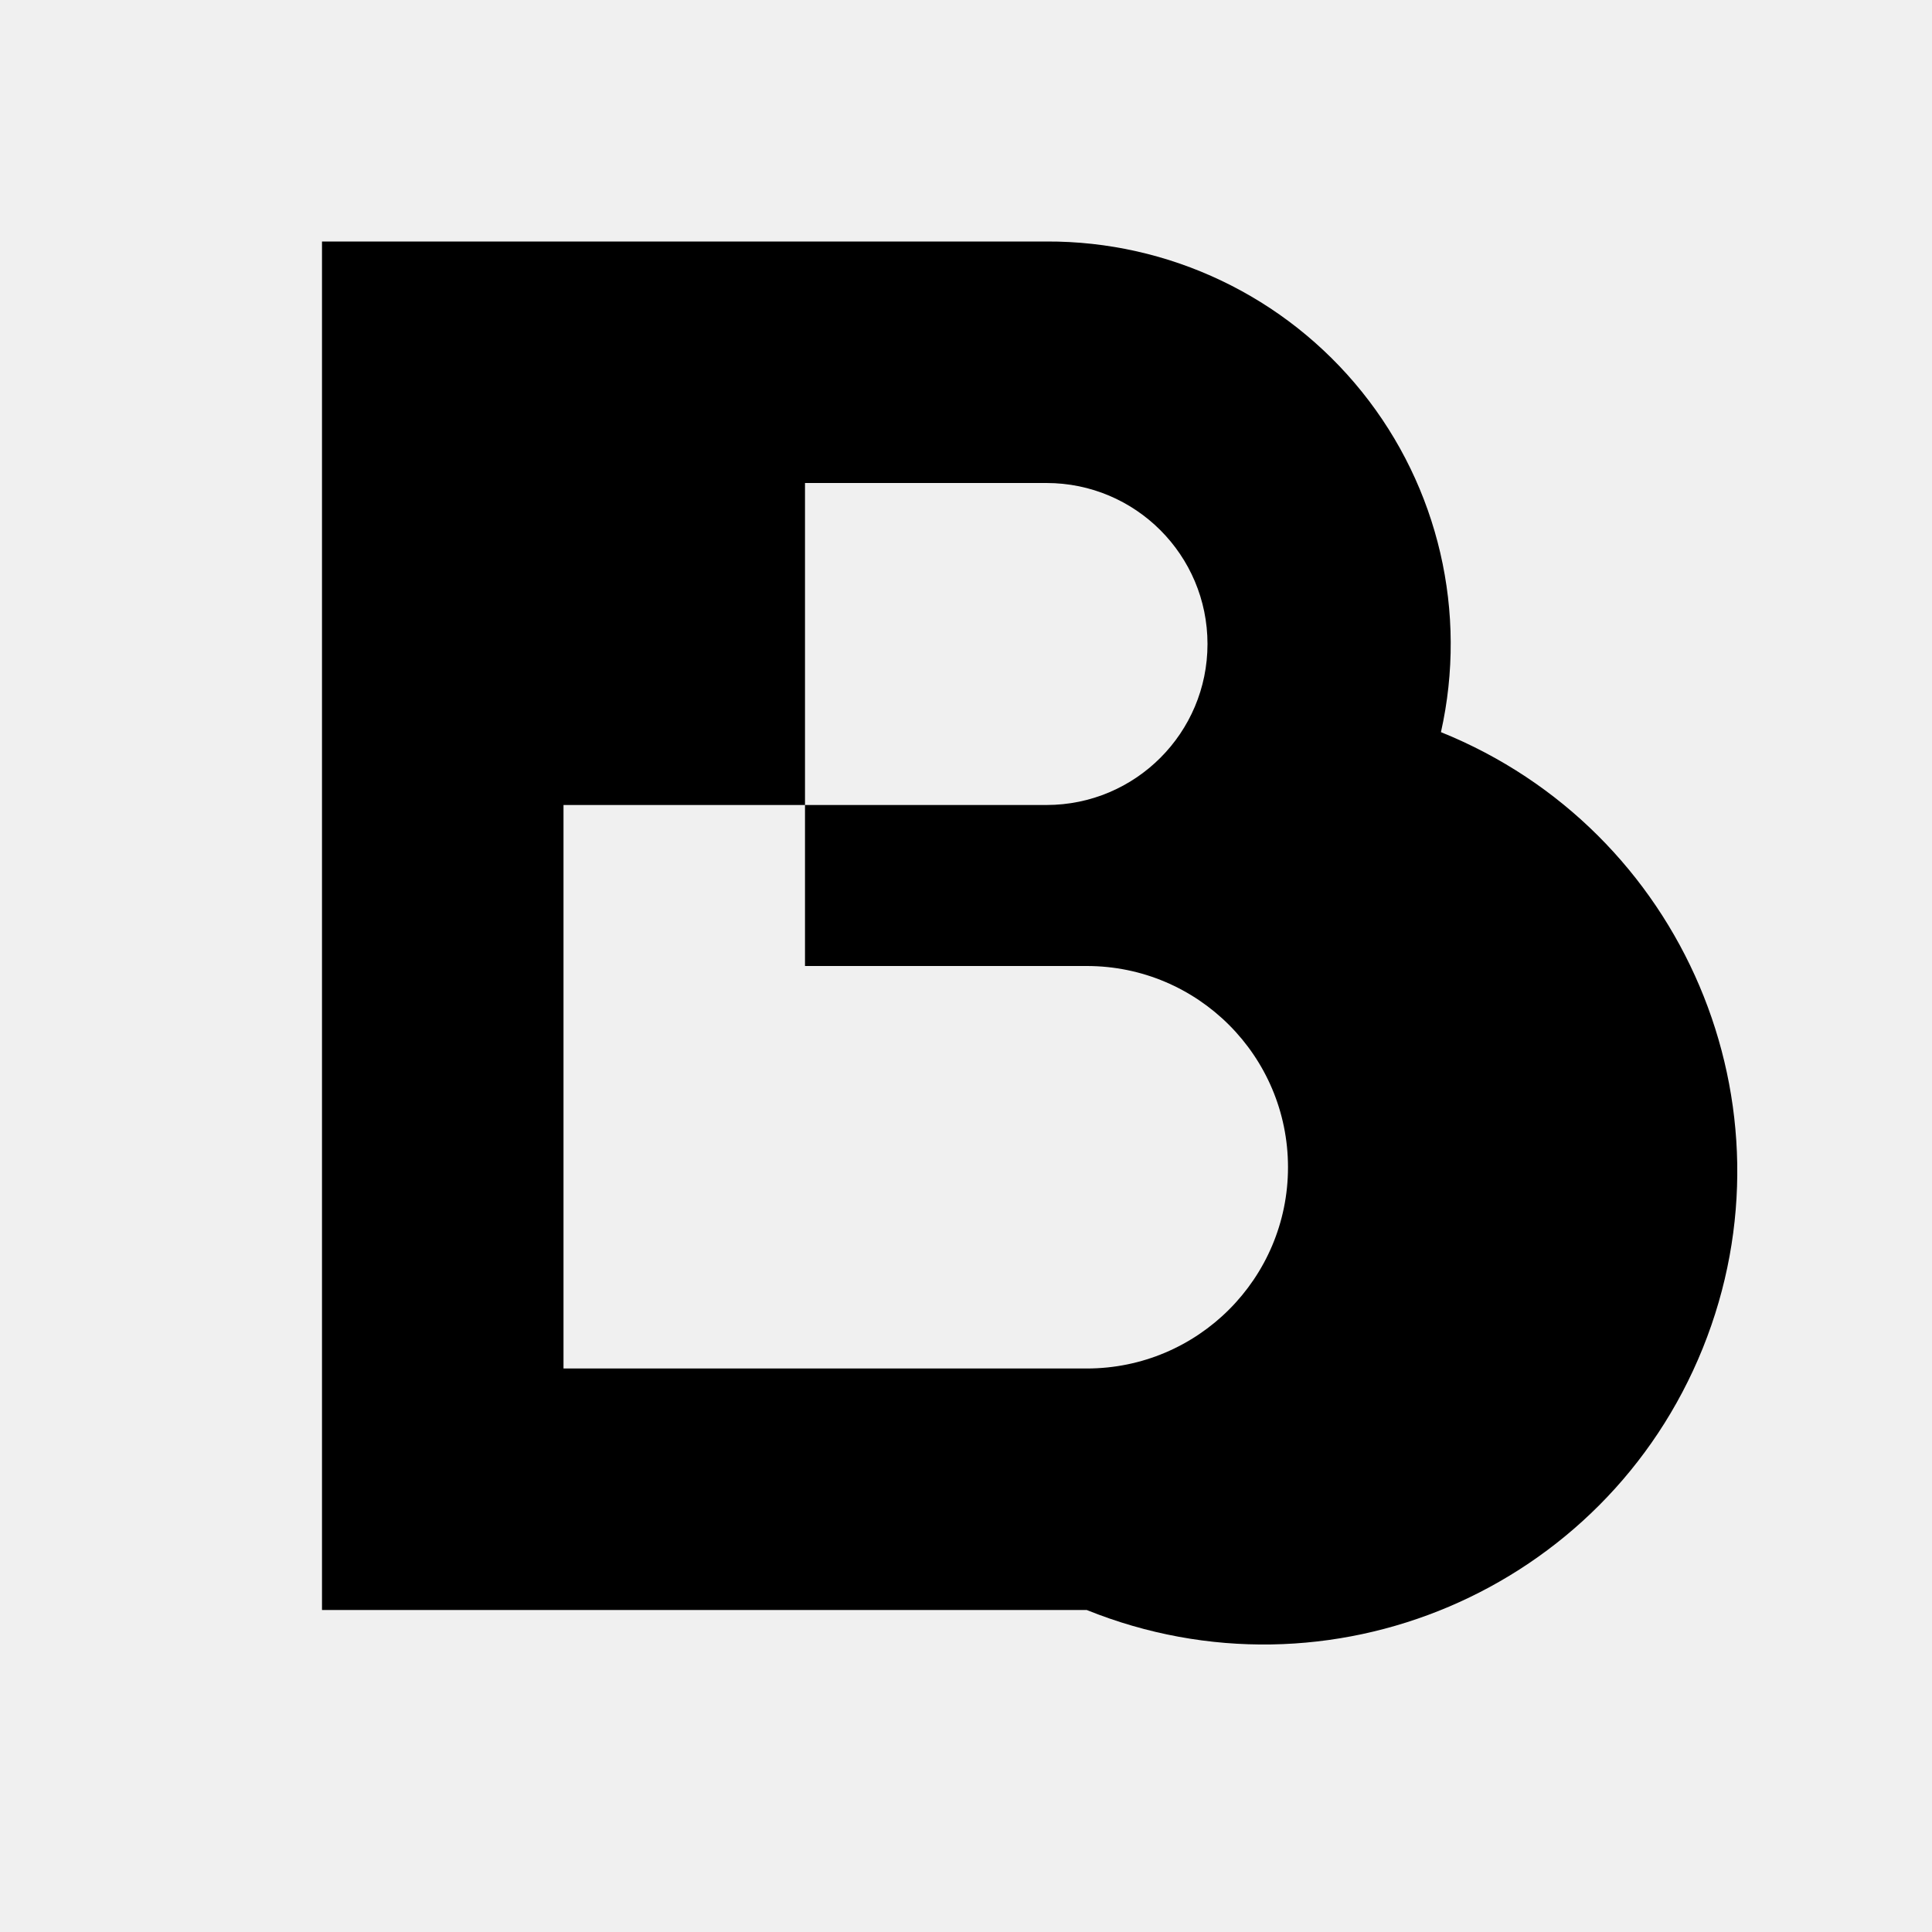
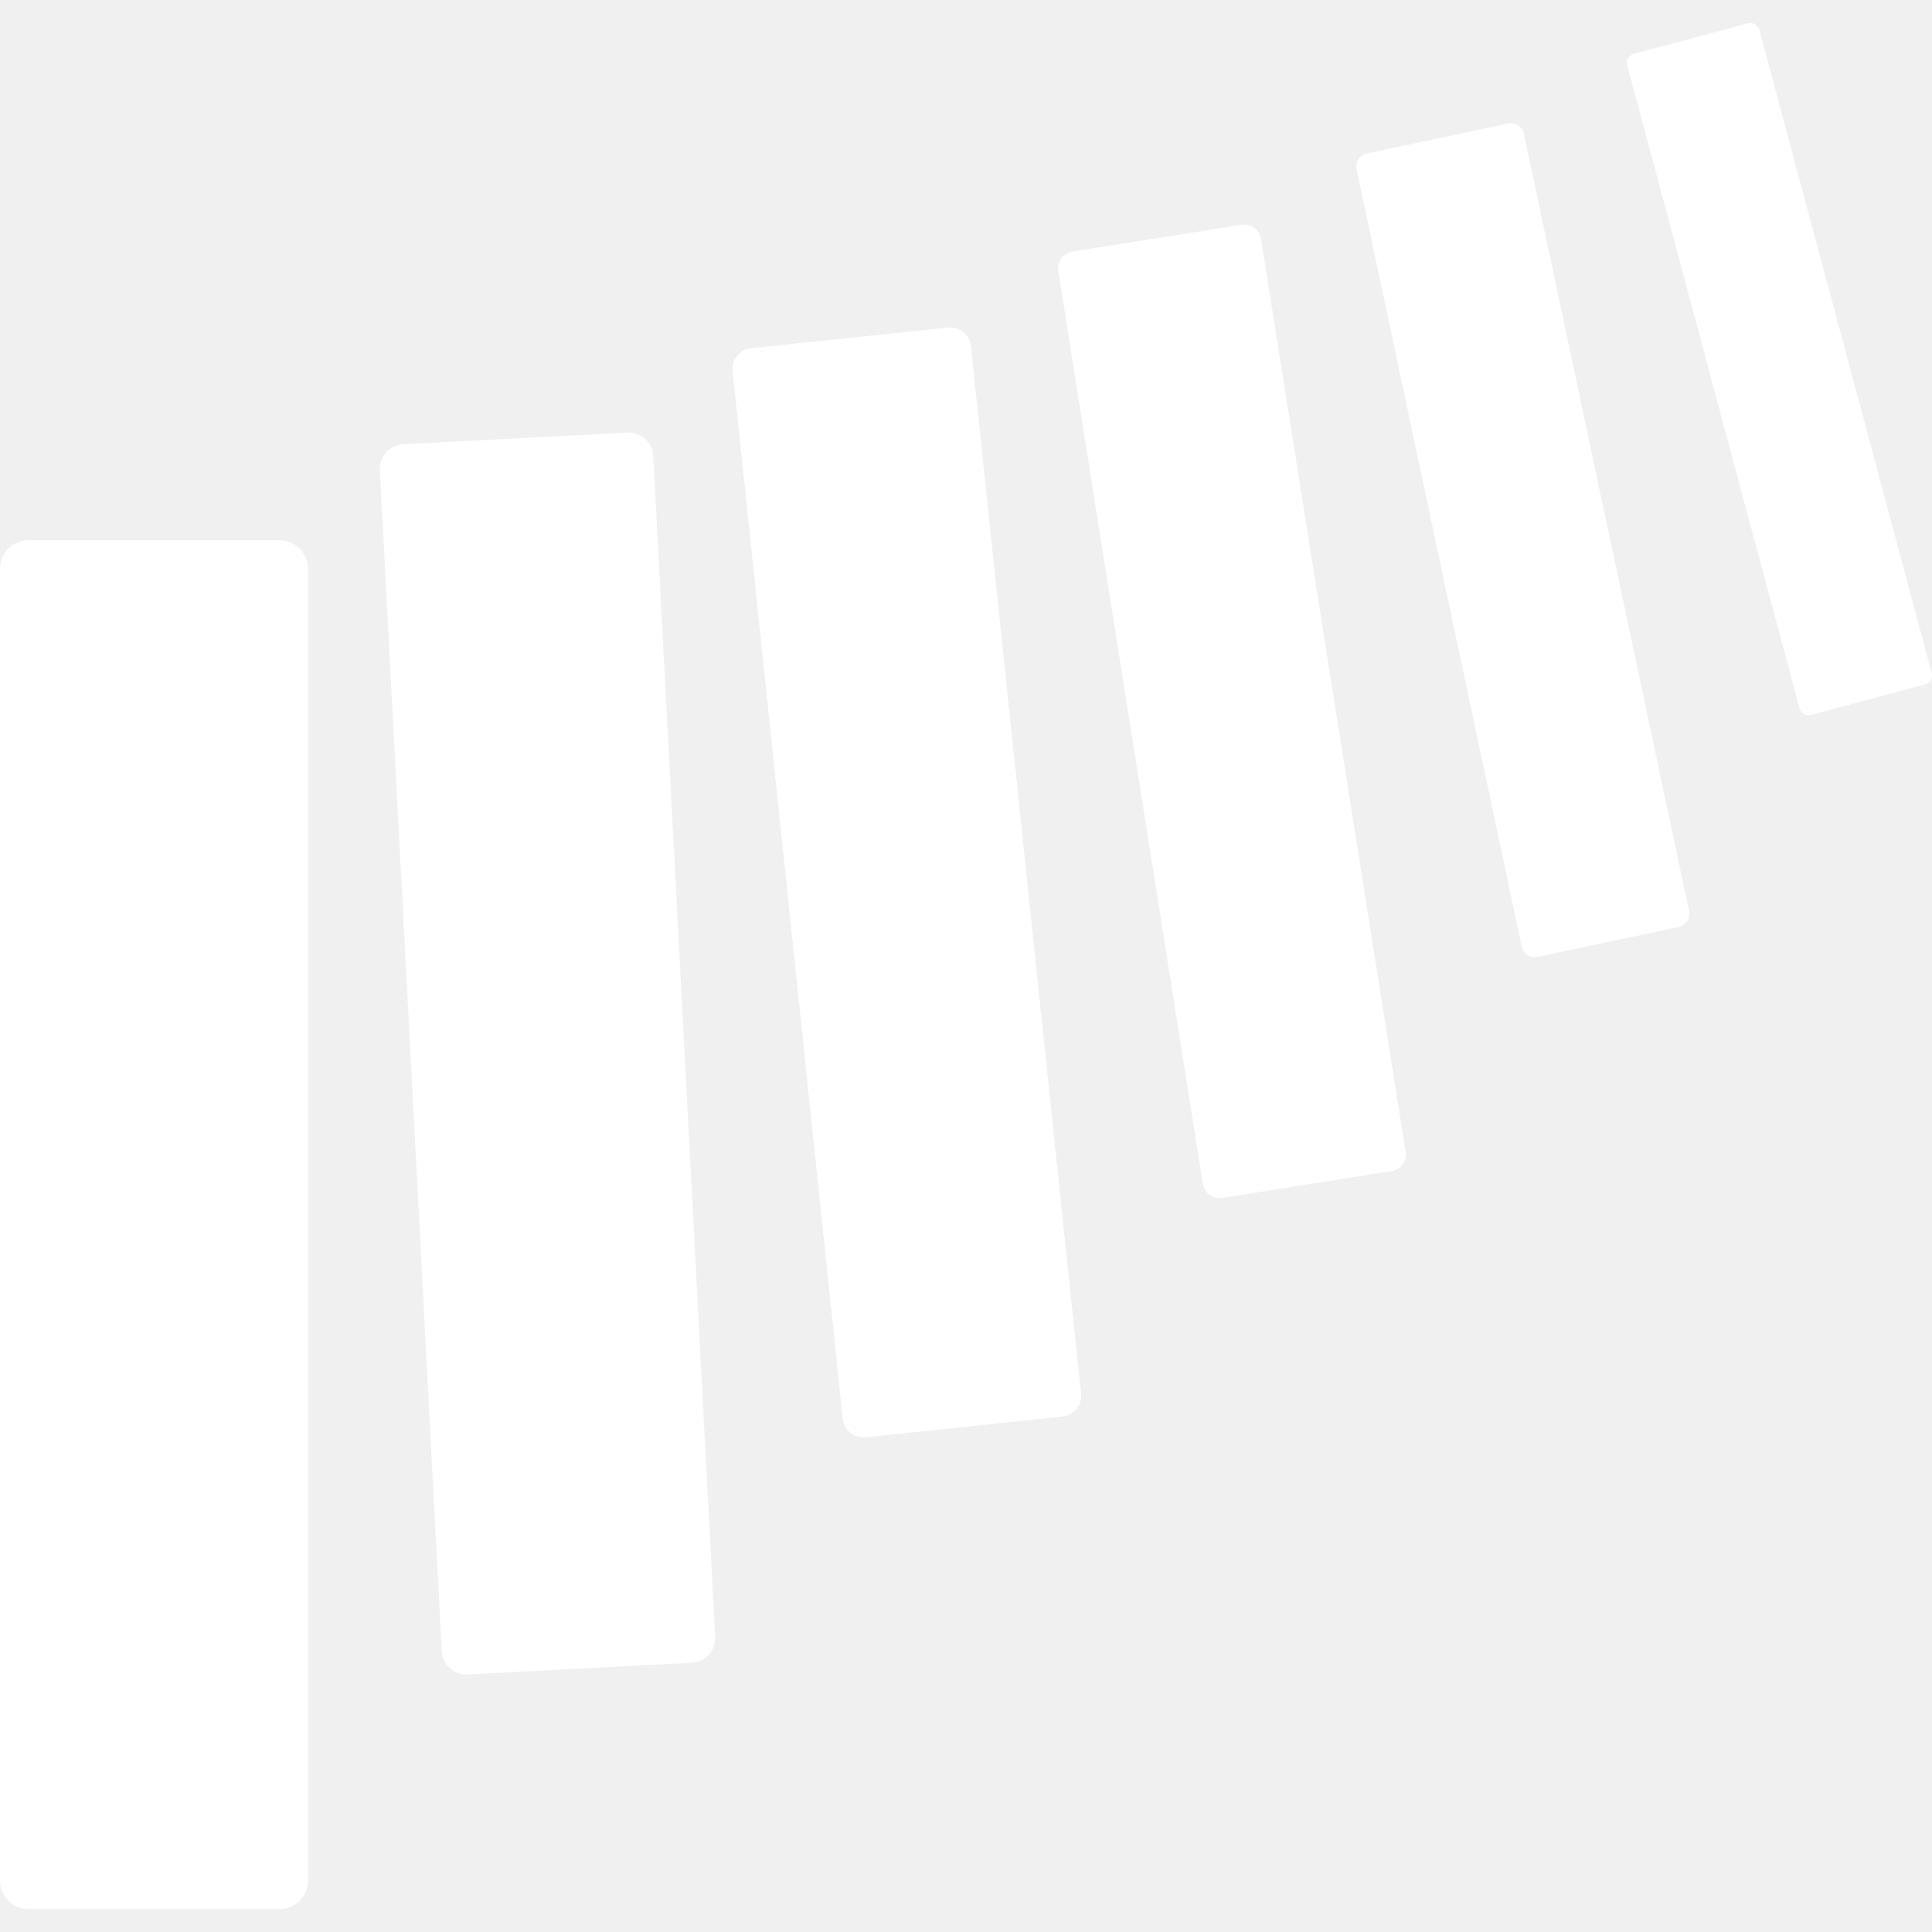
- <svg xmlns="http://www.w3.org/2000/svg" fill="currentColor" fill-rule="evenodd" height="1em" style="flex:none;line-height:1" viewBox="0 0 24 24" width="1em">
-   <path d="M4 3h9a5 5 0 014.9 6.095A5.5 5.5 0 0113.5 20H4V3zm3 3v11h6.5a2.5 2.5 0 100-5H10V6h3a2 2 0 110 4H7V6z" />
+ <svg xmlns="http://www.w3.org/2000/svg" width="100%" height="100%" viewBox="4 4 24 24" version="1.1" xml:space="preserve" style="fill-rule:evenodd;clip-rule:evenodd;stroke-linejoin:round;stroke-miterlimit:2;">
+   <rect id="ICON" x="0" y="0" width="32" height="32" style="fill:none;" />
+   <g>
+     <path d="M7.826,11.062l-0,16.301c-0,0.194 -0.158,0.352 -0.351,0.352l-3.124,-0c-0.194,-0 -0.351,-0.158 -0.351,-0.352l-0,-16.301c-0,-0.194 0.157,-0.351 0.351,-0.351l3.124,-0c0.193,-0 0.351,0.157 0.351,0.351Z" style="fill:#fff;" />
+     <path d="M12.115,9.661l0.769,14.674c0.009,0.168 -0.12,0.312 -0.288,0.32l-2.788,0.146c-0.168,0.009 -0.311,-0.12 -0.32,-0.288l-0.769,-14.674c-0.009,-0.168 0.12,-0.311 0.288,-0.32l2.788,-0.146c0.168,-0.009 0.311,0.12 0.32,0.288Z" style="fill:#fff;" />
+     <path d="M16.061,8.298l1.368,13.016c0.015,0.142 -0.088,0.269 -0.23,0.283l-2.447,0.258c-0.141,0.014 -0.268,-0.088 -0.283,-0.23l-1.368,-13.016c-0.015,-0.141 0.088,-0.268 0.229,-0.283l2.448,-0.257c0.141,-0.015 0.268,0.088 0.283,0.229Z" style="fill:#fff;" />
+     <path d="M19.665,6.967l1.796,11.34c0.018,0.115 -0.06,0.223 -0.175,0.241l-2.103,0.333c-0.115,0.018 -0.223,-0.06 -0.241,-0.175l-1.796,-11.34c-0.018,-0.115 0.06,-0.223 0.175,-0.241l2.103,-0.333c0.115,-0.019 0.223,0.06 0.241,0.175Z" style="fill:#fff;" />
+     <path d="M22.93,5.661l2.053,9.658c0.018,0.089 -0.038,0.176 -0.127,0.195l-1.758,0.373c-0.088,0.019 -0.176,-0.037 -0.194,-0.126l-2.053,-9.659c-0.019,-0.088 0.037,-0.175 0.126,-0.194l1.758,-0.374c0.089,-0.019 0.176,0.038 0.195,0.127Z" style="fill:#fff;" />
+     <path d="M25.856,4.372l2.14,7.986c0.017,0.063 -0.02,0.127 -0.083,0.144l-1.416,0.379c-0.062,0.017 -0.127,-0.02 -0.143,-0.083l-2.14,-7.986c-0.017,-0.062 0.02,-0.126 0.082,-0.143l1.417,-0.38c0.062,-0.016 0.126,0.021 0.143,0.083Z" style="fill:#fff;" />
+   </g>
</svg>
